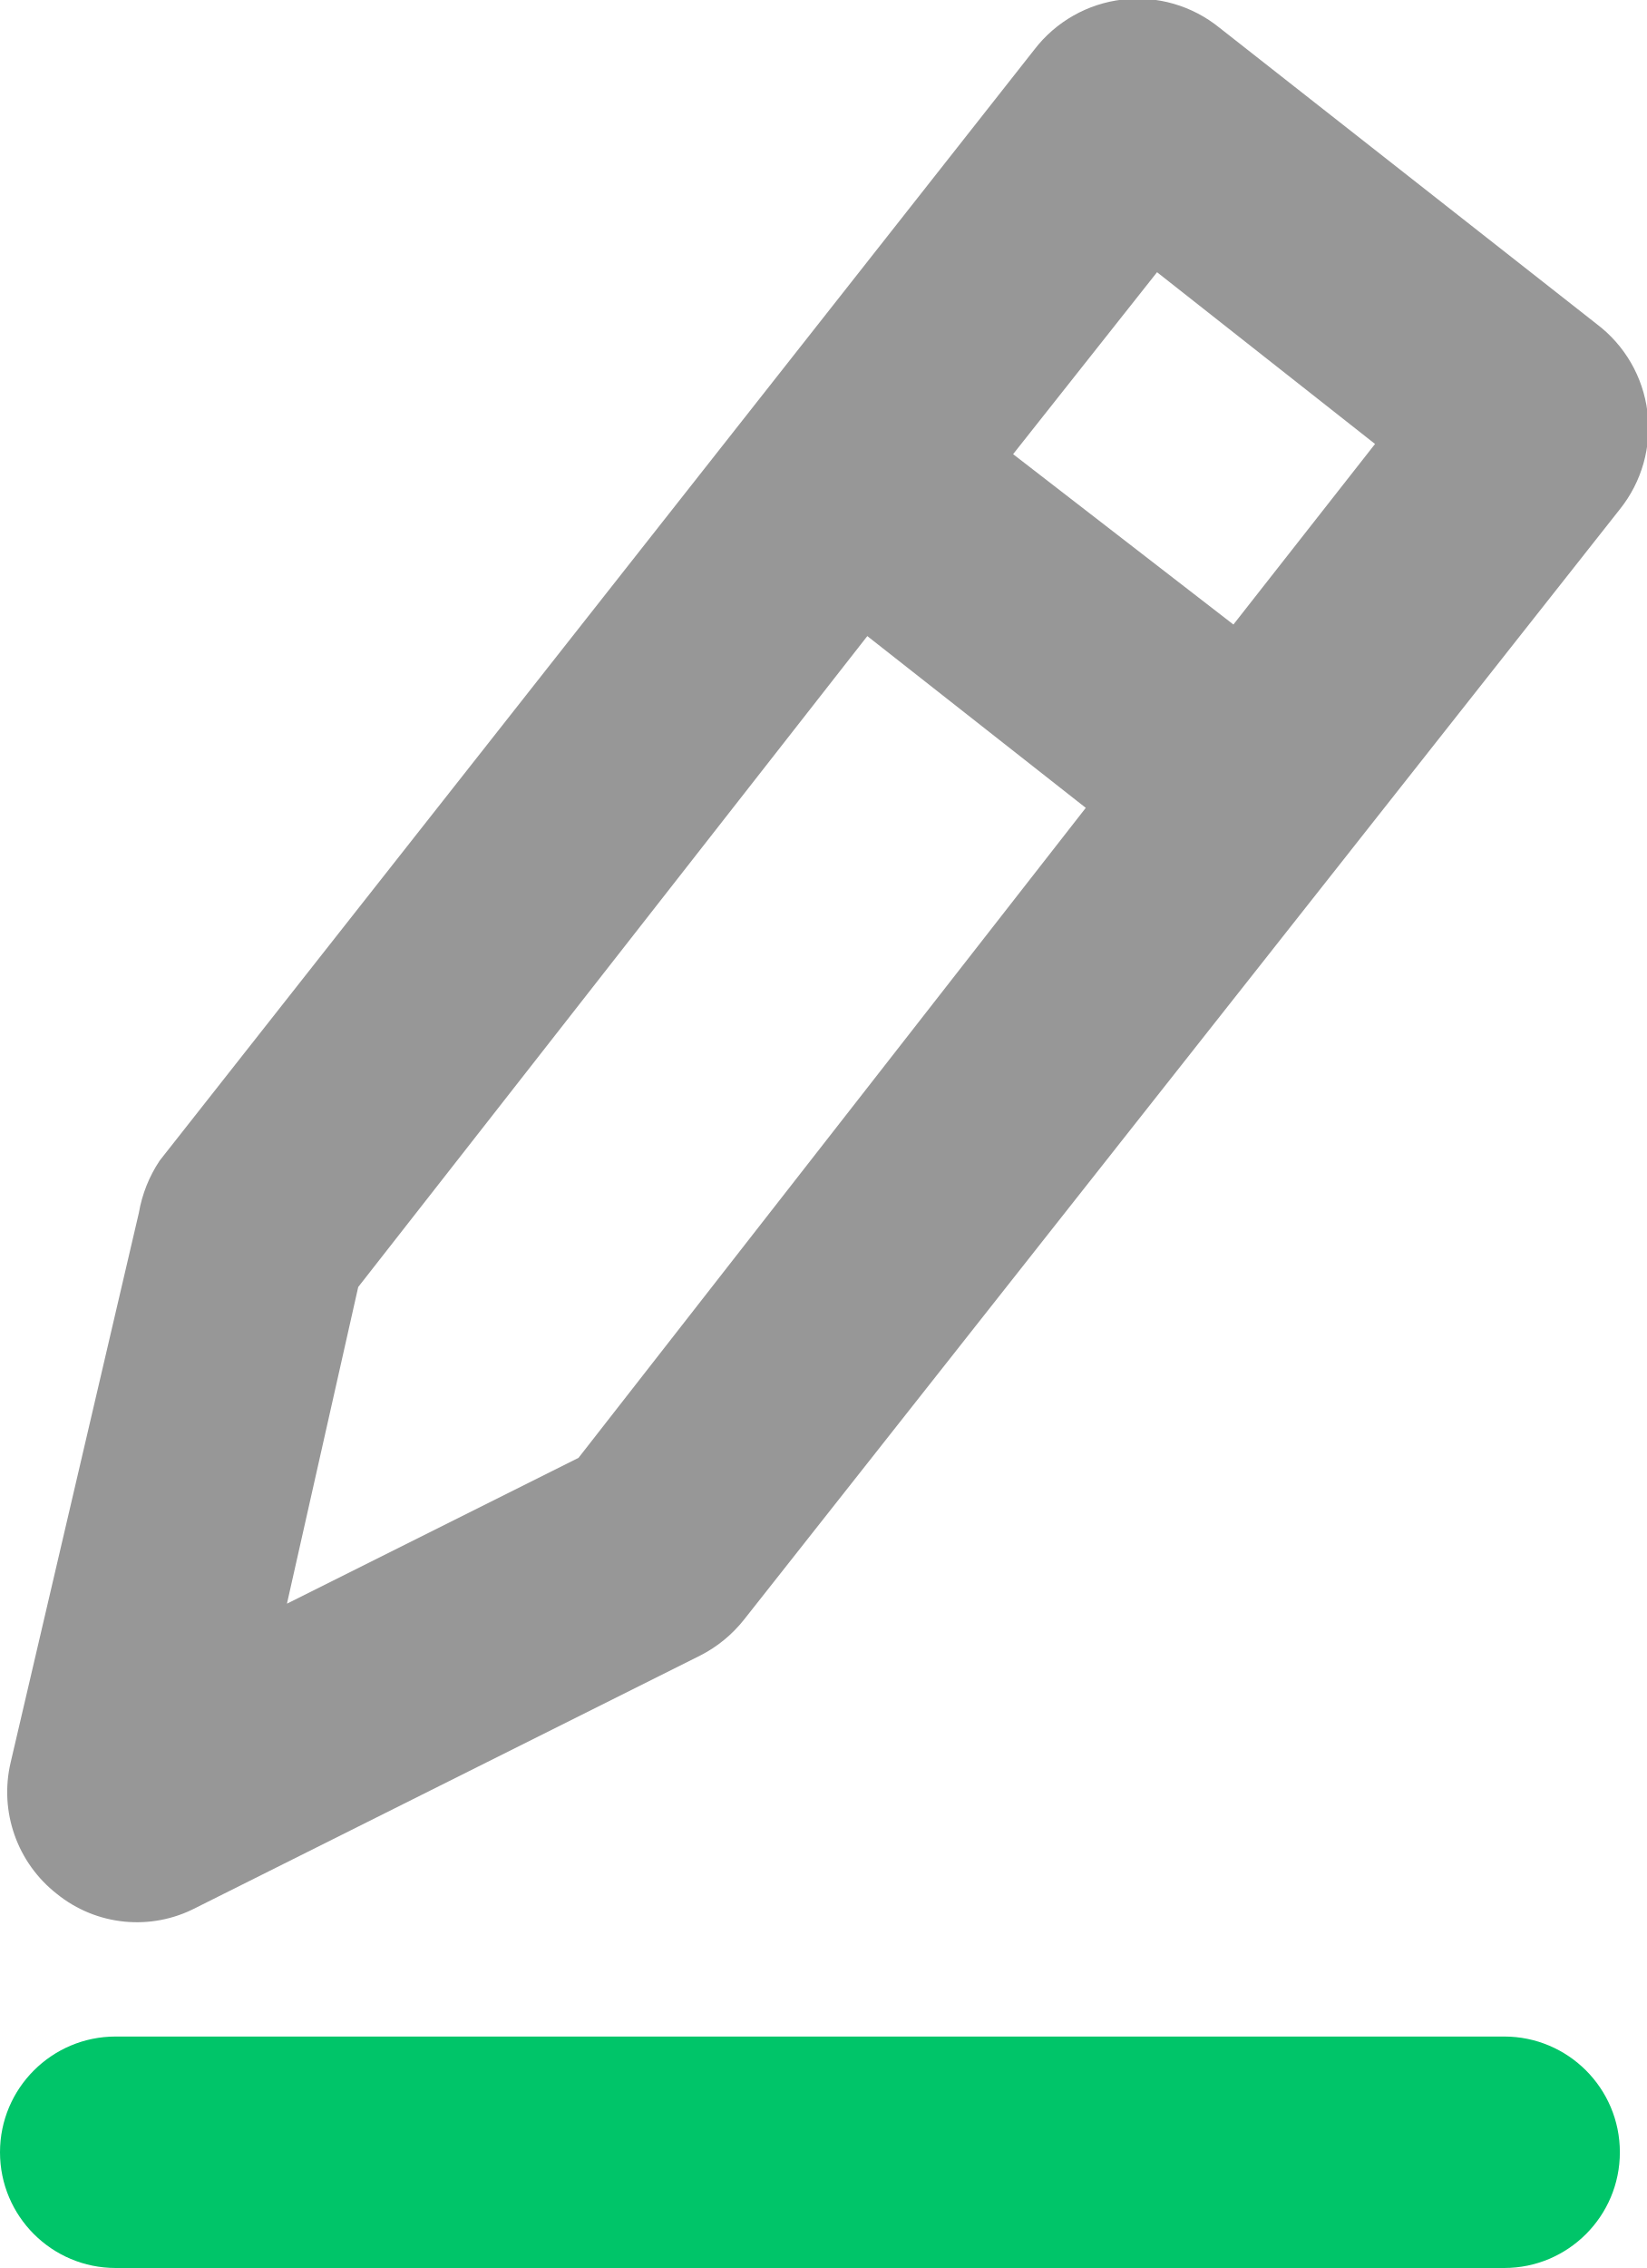
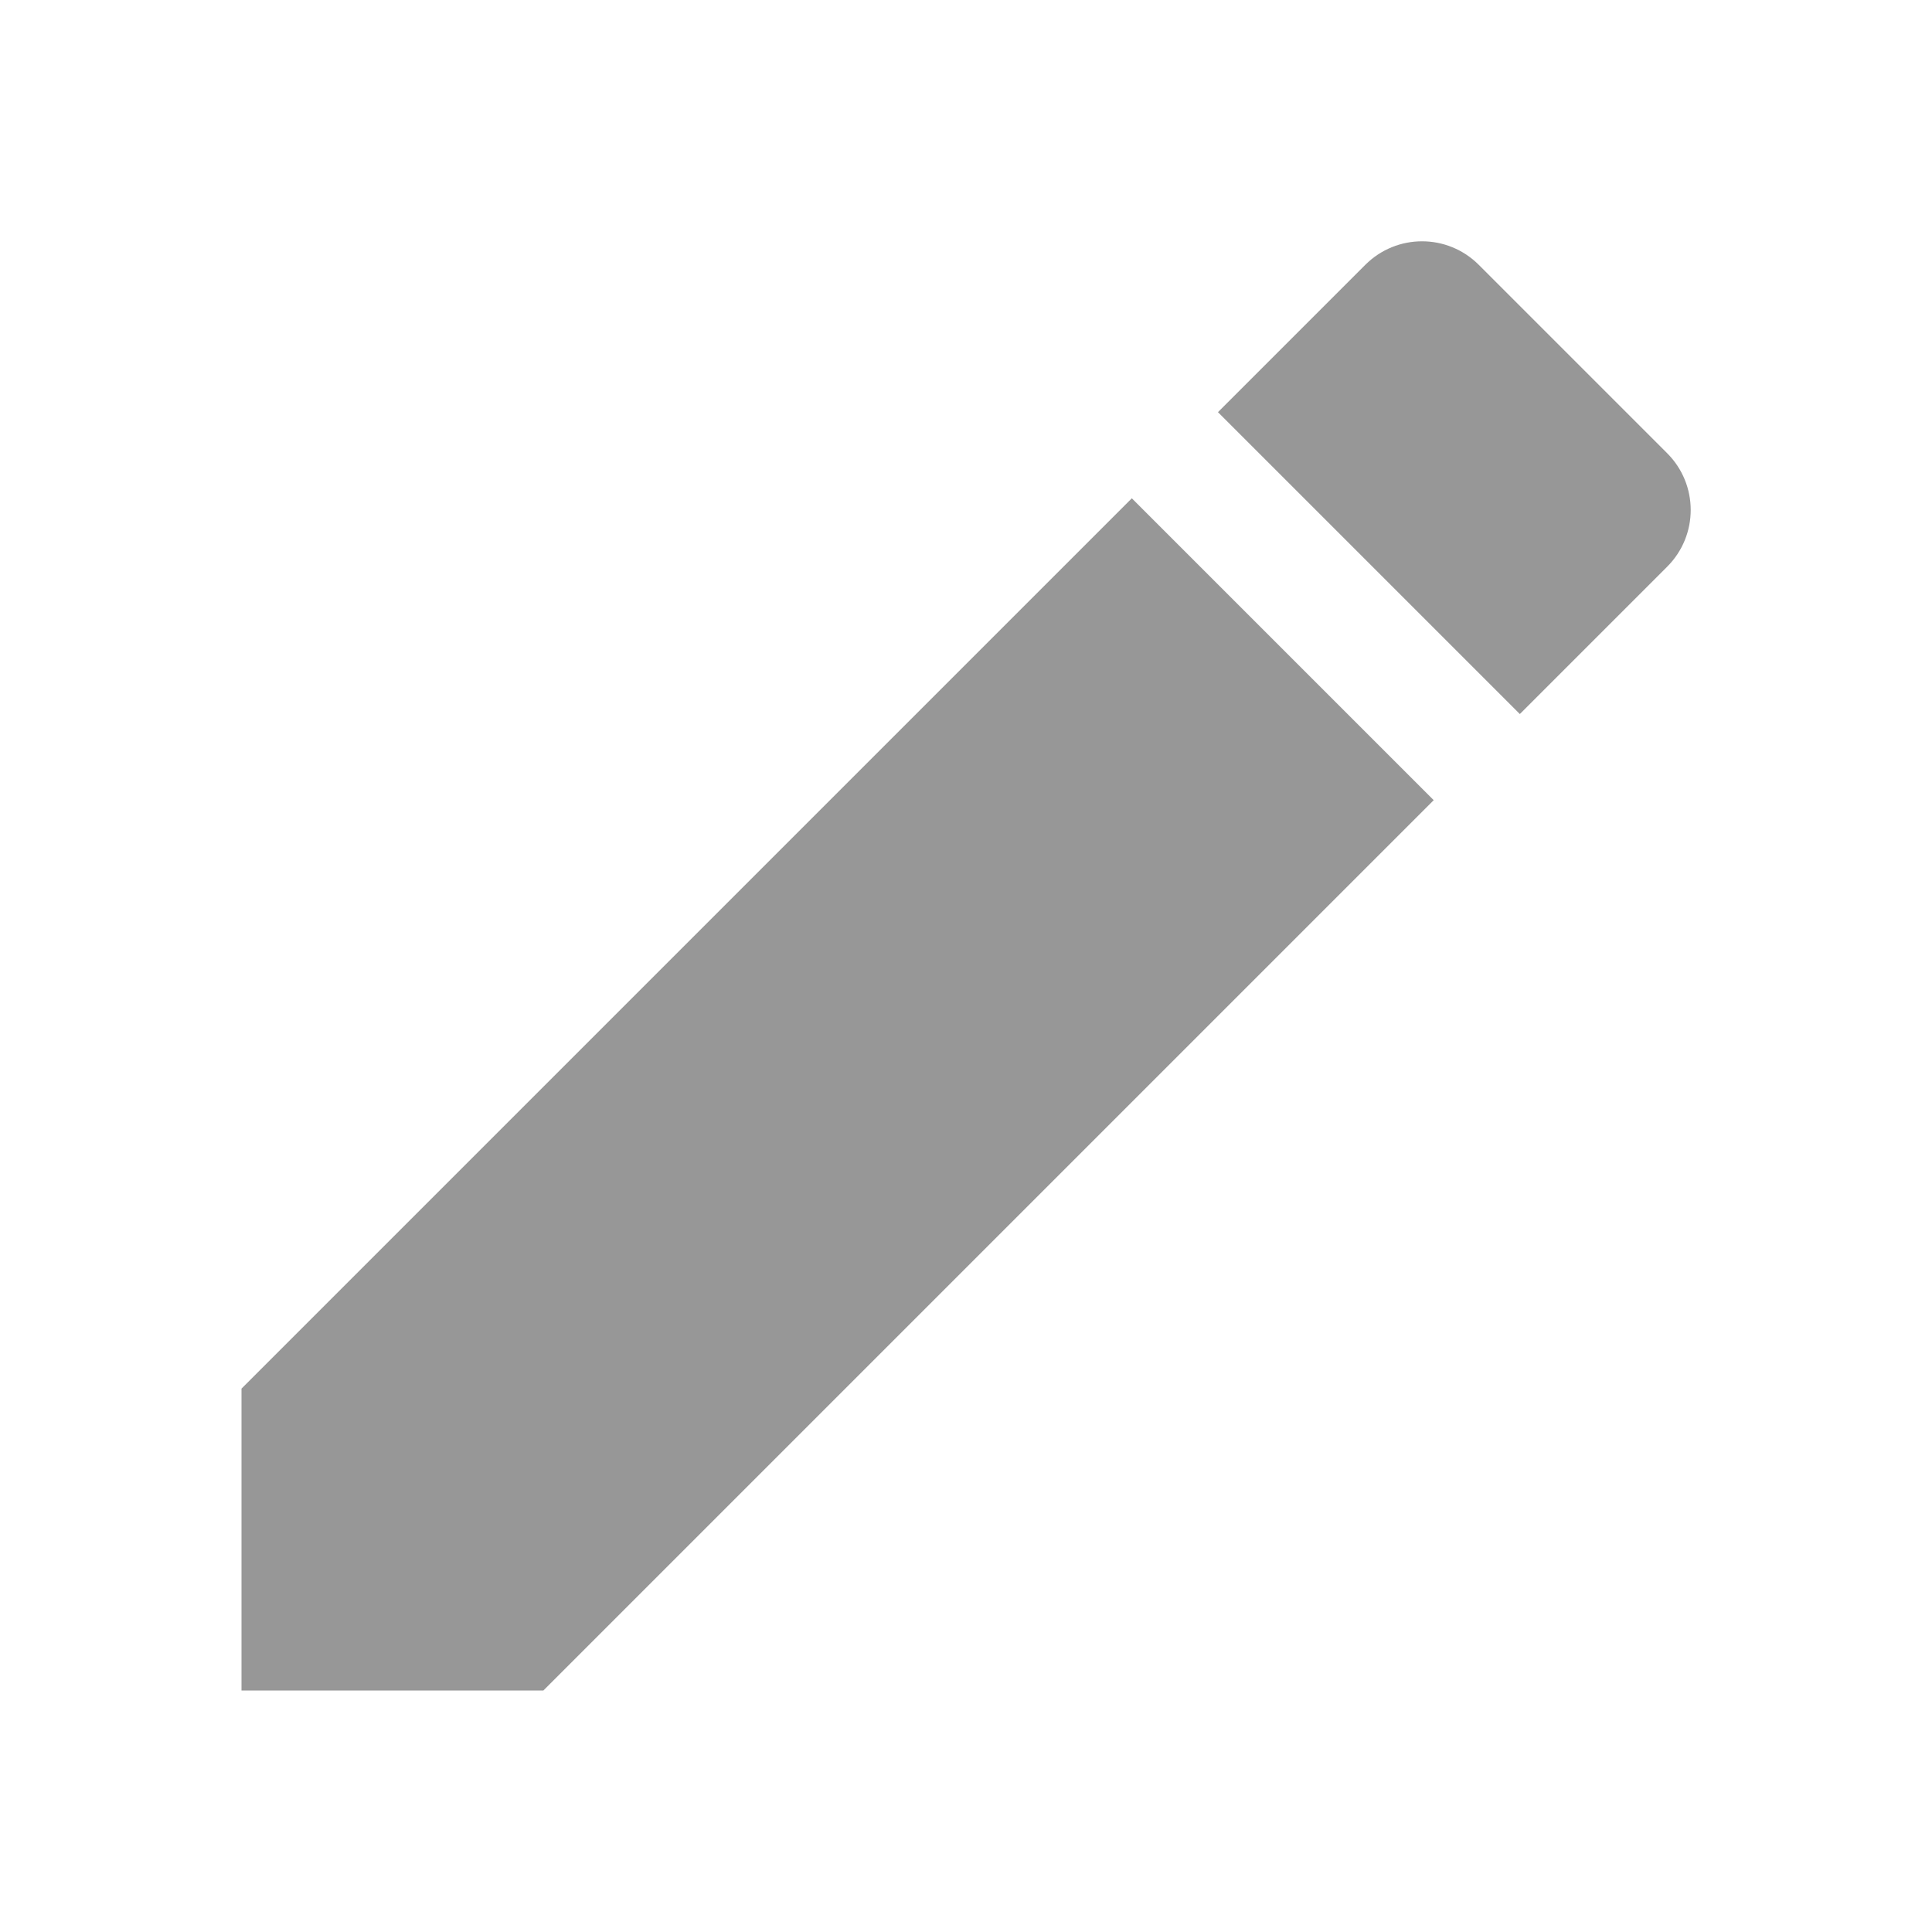
- <svg xmlns="http://www.w3.org/2000/svg" width="35.58" height="48.99" viewBox="0 0 35.58 48.99">
-   <defs>
-     <style>.cls-1{fill:#979797}.cls-2{fill:#00c569}</style>
-   </defs>
-   <g id="Layer_2" data-name="Layer 2">
-     <g id="Write">
-       <path class="cls-1" d="M34.5 7L26.35.6a2.81 2.81 0 0 0-4 .47l-18.9 24A2.93 2.93 0 0 0 3 26.2L.23 38.07a2.79 2.79 0 0 0 1 2.84 2.75 2.75 0 0 0 3 .3l10.9-5.45a2.86 2.86 0 0 0 .95-.78L35 11a2.81 2.81 0 0 0-.5-4zm-22 24.49l-6.3 3.15 1.54-6.84 11-14.06 4.72 3.71zm14.15-18l-4.76-3.68L25 5.88l4.71 3.71z" />
-       <rect class="cls-2" y="43.99" width="35" height="5" rx="2.5" ry="2.5" />
-     </g>
-   </g>
+ <svg xmlns="http://www.w3.org/2000/svg" height="24px" viewBox="0 0 24 24" width="24px" fill="#979797">
+   <path d="M0 0h24v24H0z" fill="none" />
+   <path d="M3 17.25V21h3.75L17.81 9.94l-3.75-3.75L3 17.25zM20.71 7.04c.39-.39.39-1.02 0-1.41l-2.34-2.34c-.39-.39-1.02-.39-1.41 0l-1.83 1.83 3.75 3.75 1.83-1.83z" />
</svg>
